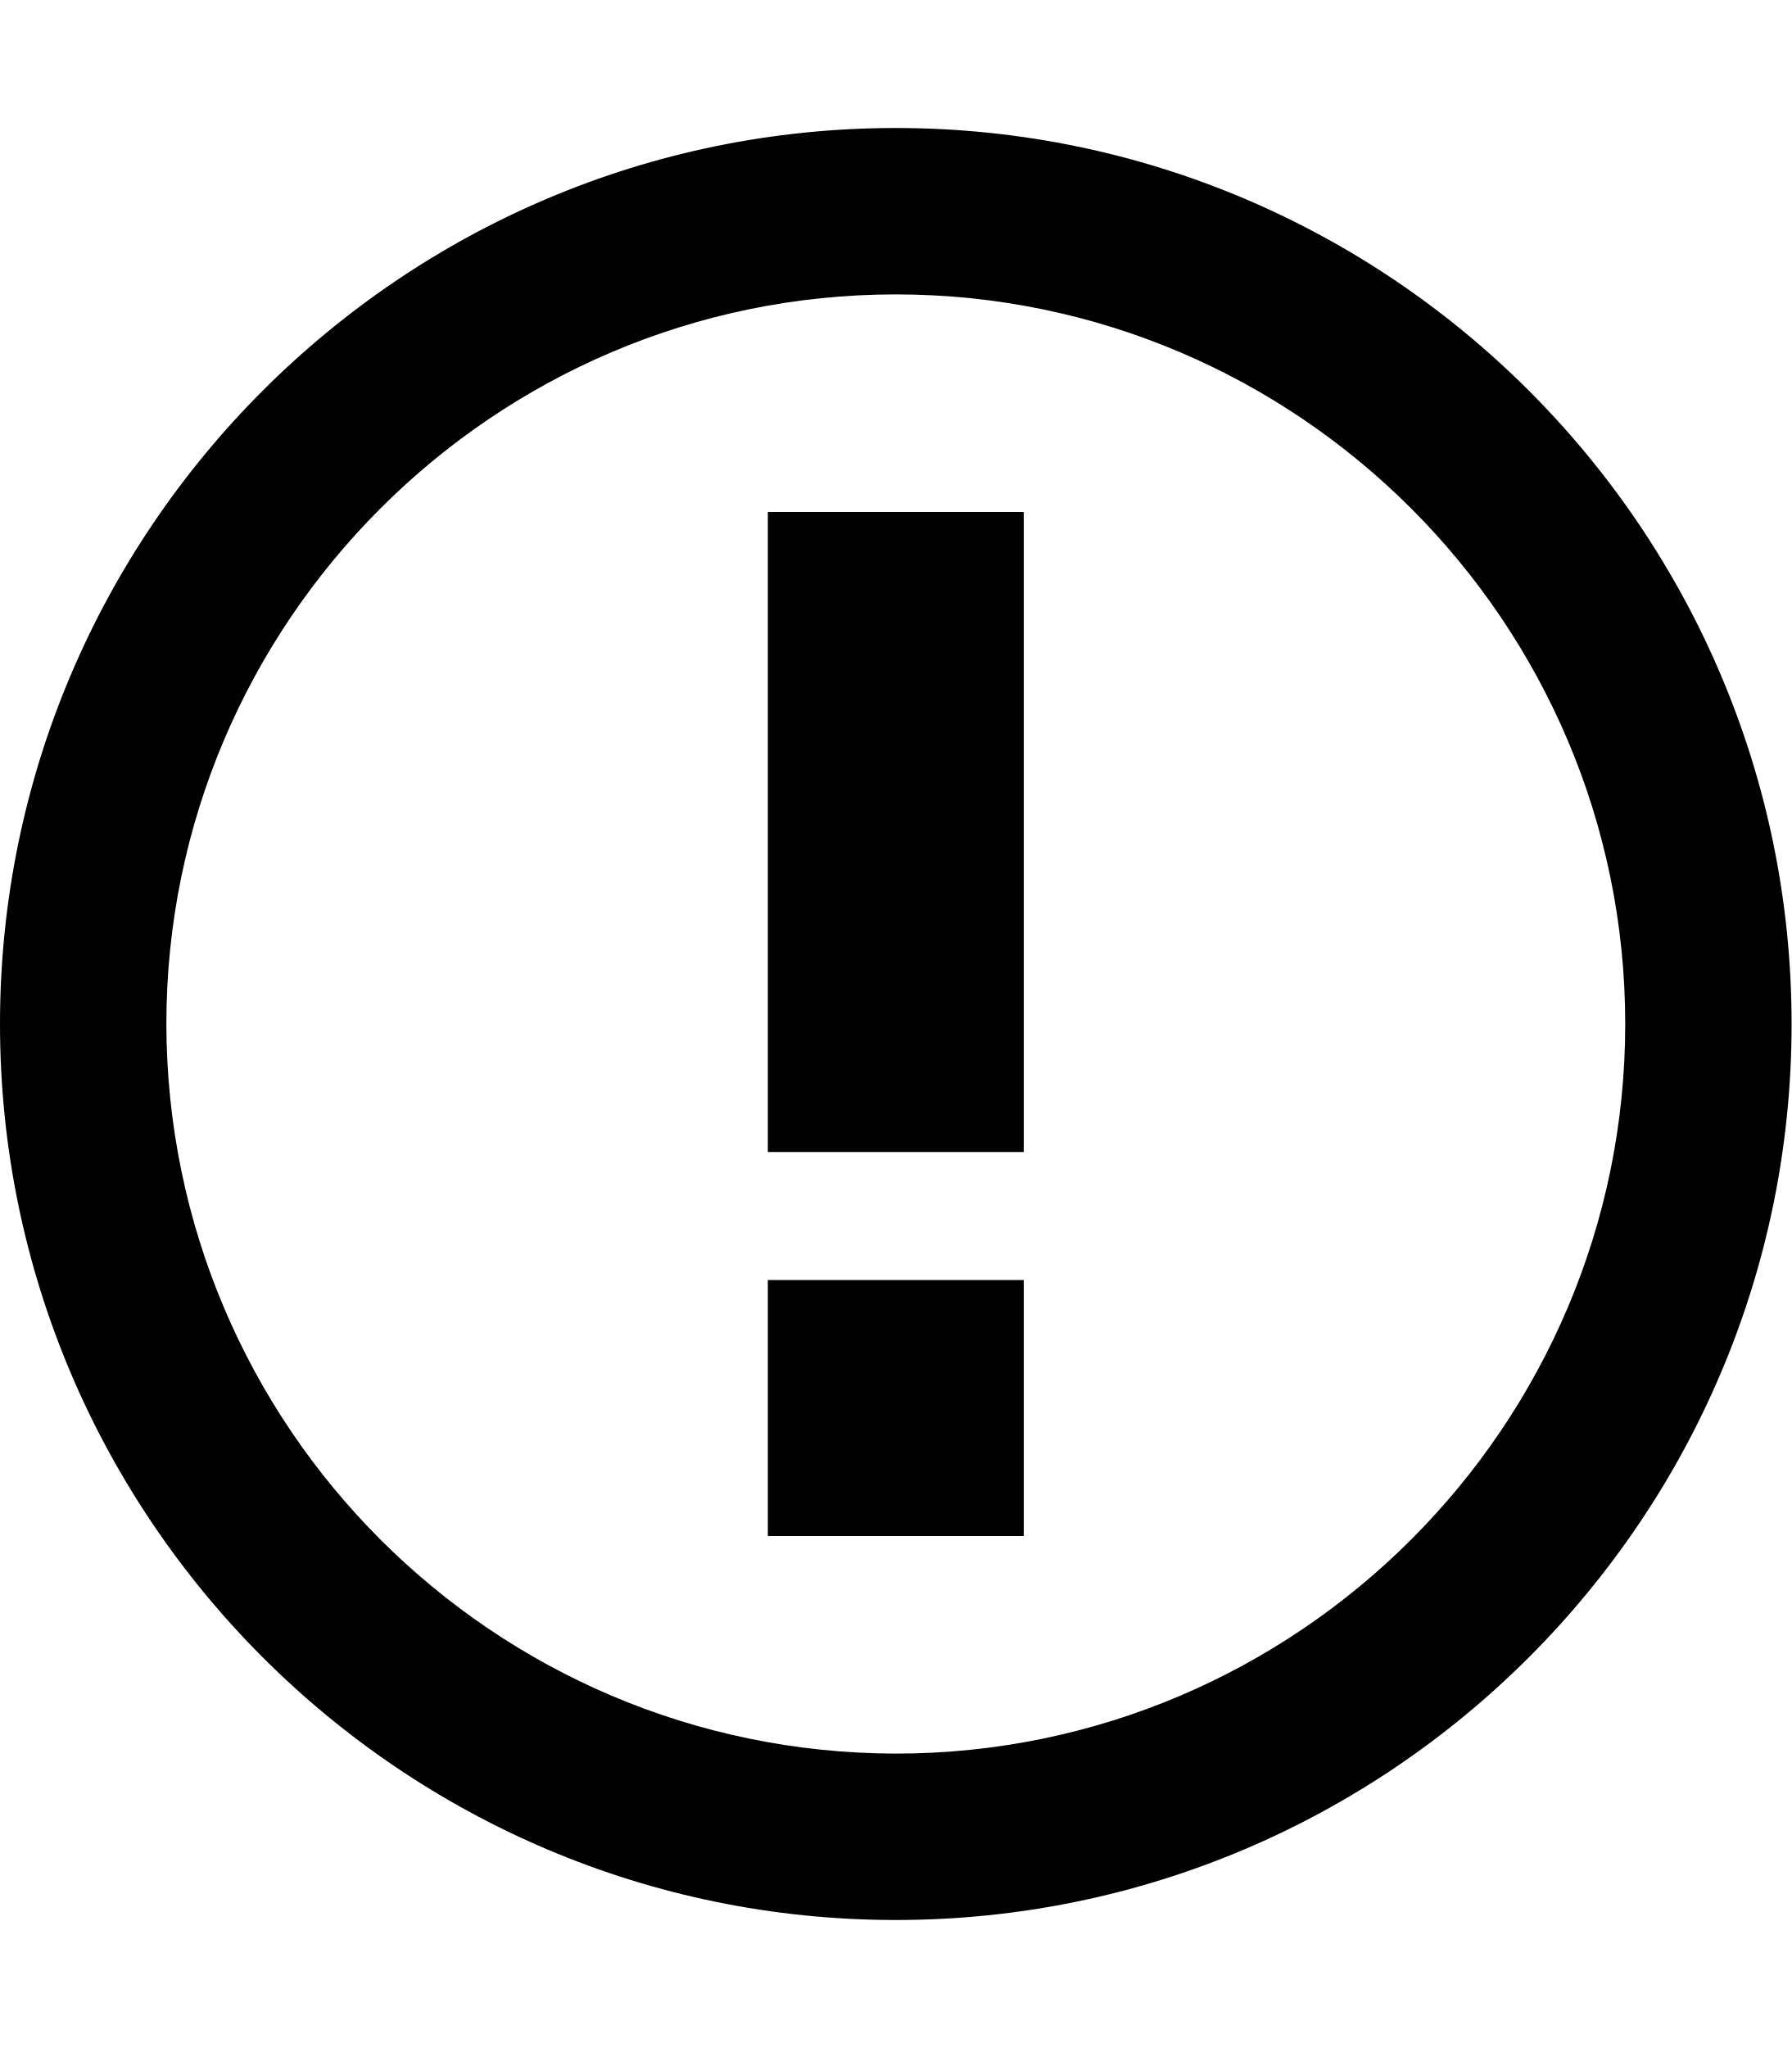
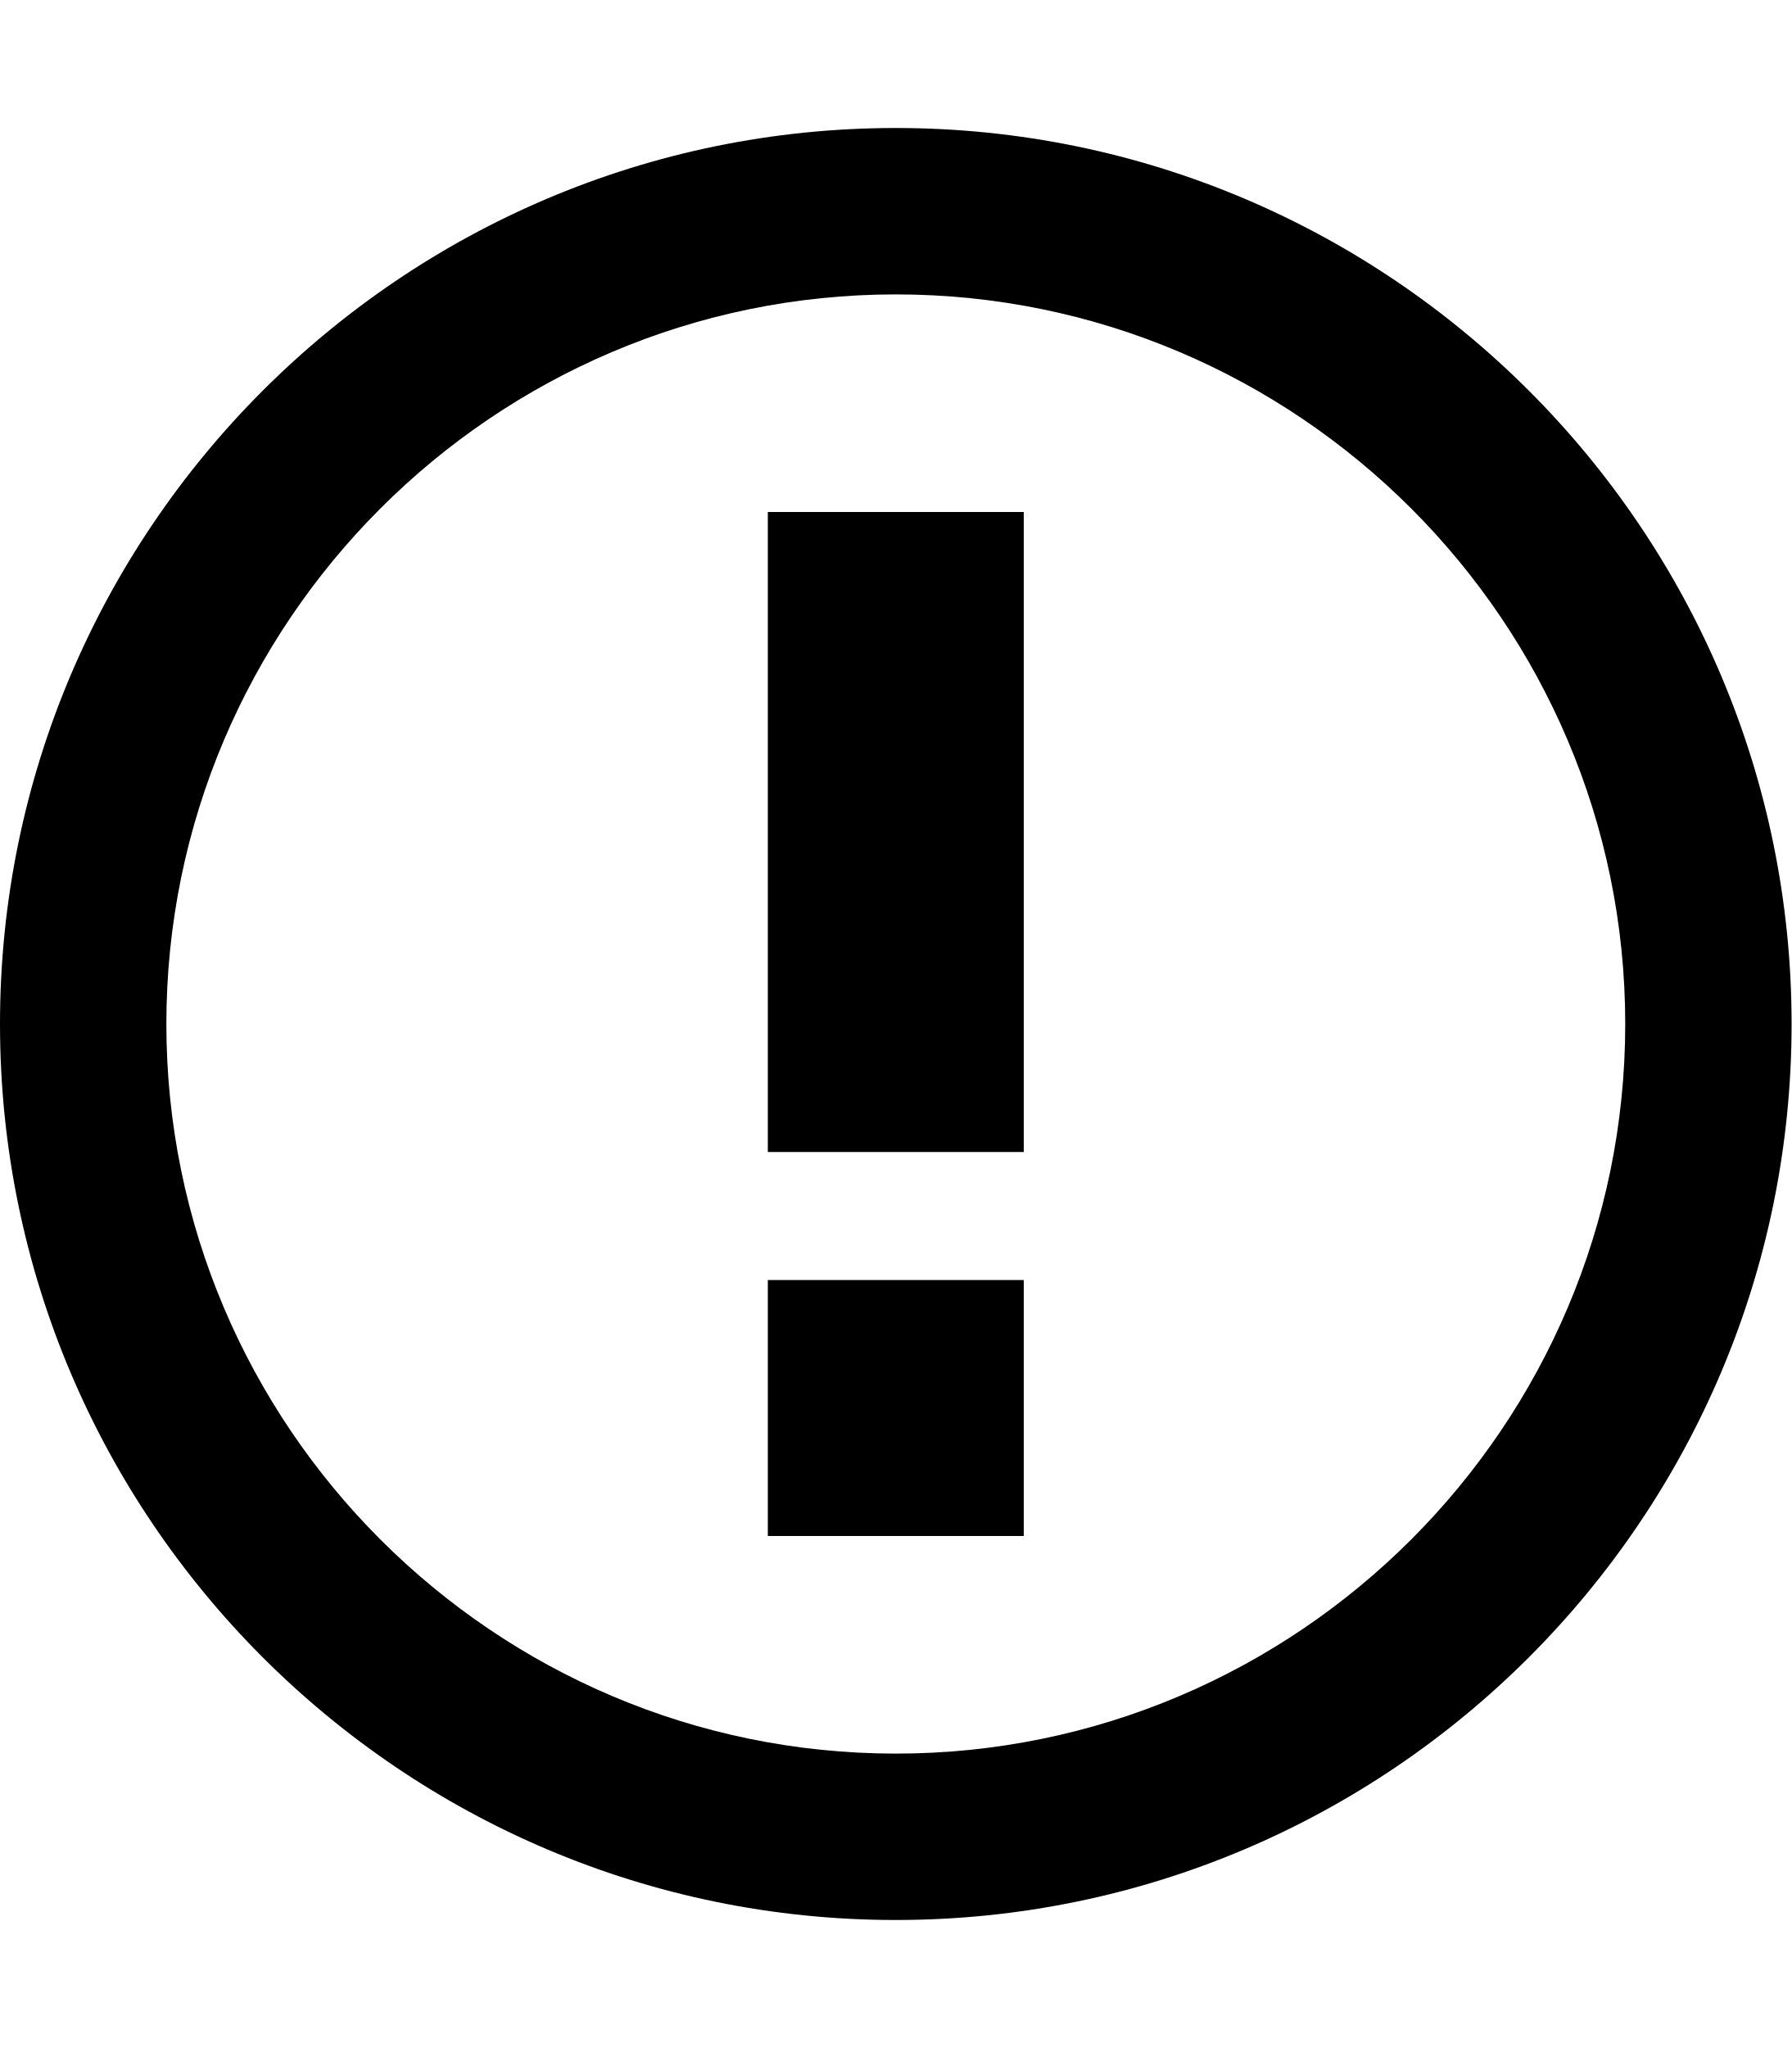
- <svg xmlns="http://www.w3.org/2000/svg" width="14" height="16" viewBox="0 0 14 16">
-   <path d="M7 2.3c3.14 0 5.7 2.56 5.7 5.7s-2.56 5.7-5.7 5.7A5.71 5.71 0 0 1 1.3 8c0-3.14 2.56-5.7 5.7-5.7zM7 1C3.14 1 0 4.14 0 8s3.14 7 7 7 7-3.14 7-7-3.14-7-7-7zm1 3H6v5h2V4zm0 6H6v2h2v-2z" />
+ <svg xmlns="http://www.w3.org/2000/svg" width="14px" height="16px" viewBox="0 0 14 16" version="1.1">
+   <defs />
+   <g id="Octicons" stroke="none" stroke-width="1" fill="none" fill-rule="evenodd">
+     <g id="issue-opened" fill="#000000">
+       <path d="M7,2.3 C10.14,2.3 12.7,4.86 12.7,8 C12.7,11.14 10.14,13.7 7,13.7 C3.86,13.7 1.3,11.14 1.3,8 C1.3,4.86 3.86,2.3 7,2.3 L7,2.3 Z M7,1 C3.14,1 0,4.14 0,8 C0,11.86 3.14,15 7,15 C10.86,15 14,11.86 14,8 C14,4.14 10.86,1 7,1 L7,1 Z M8,4 L6,4 L6,9 L8,9 L8,4 L8,4 Z M8,10 L6,10 L6,12 L8,12 L8,10 L8,10 Z" id="Shape" />
+     </g>
+   </g>
</svg>
